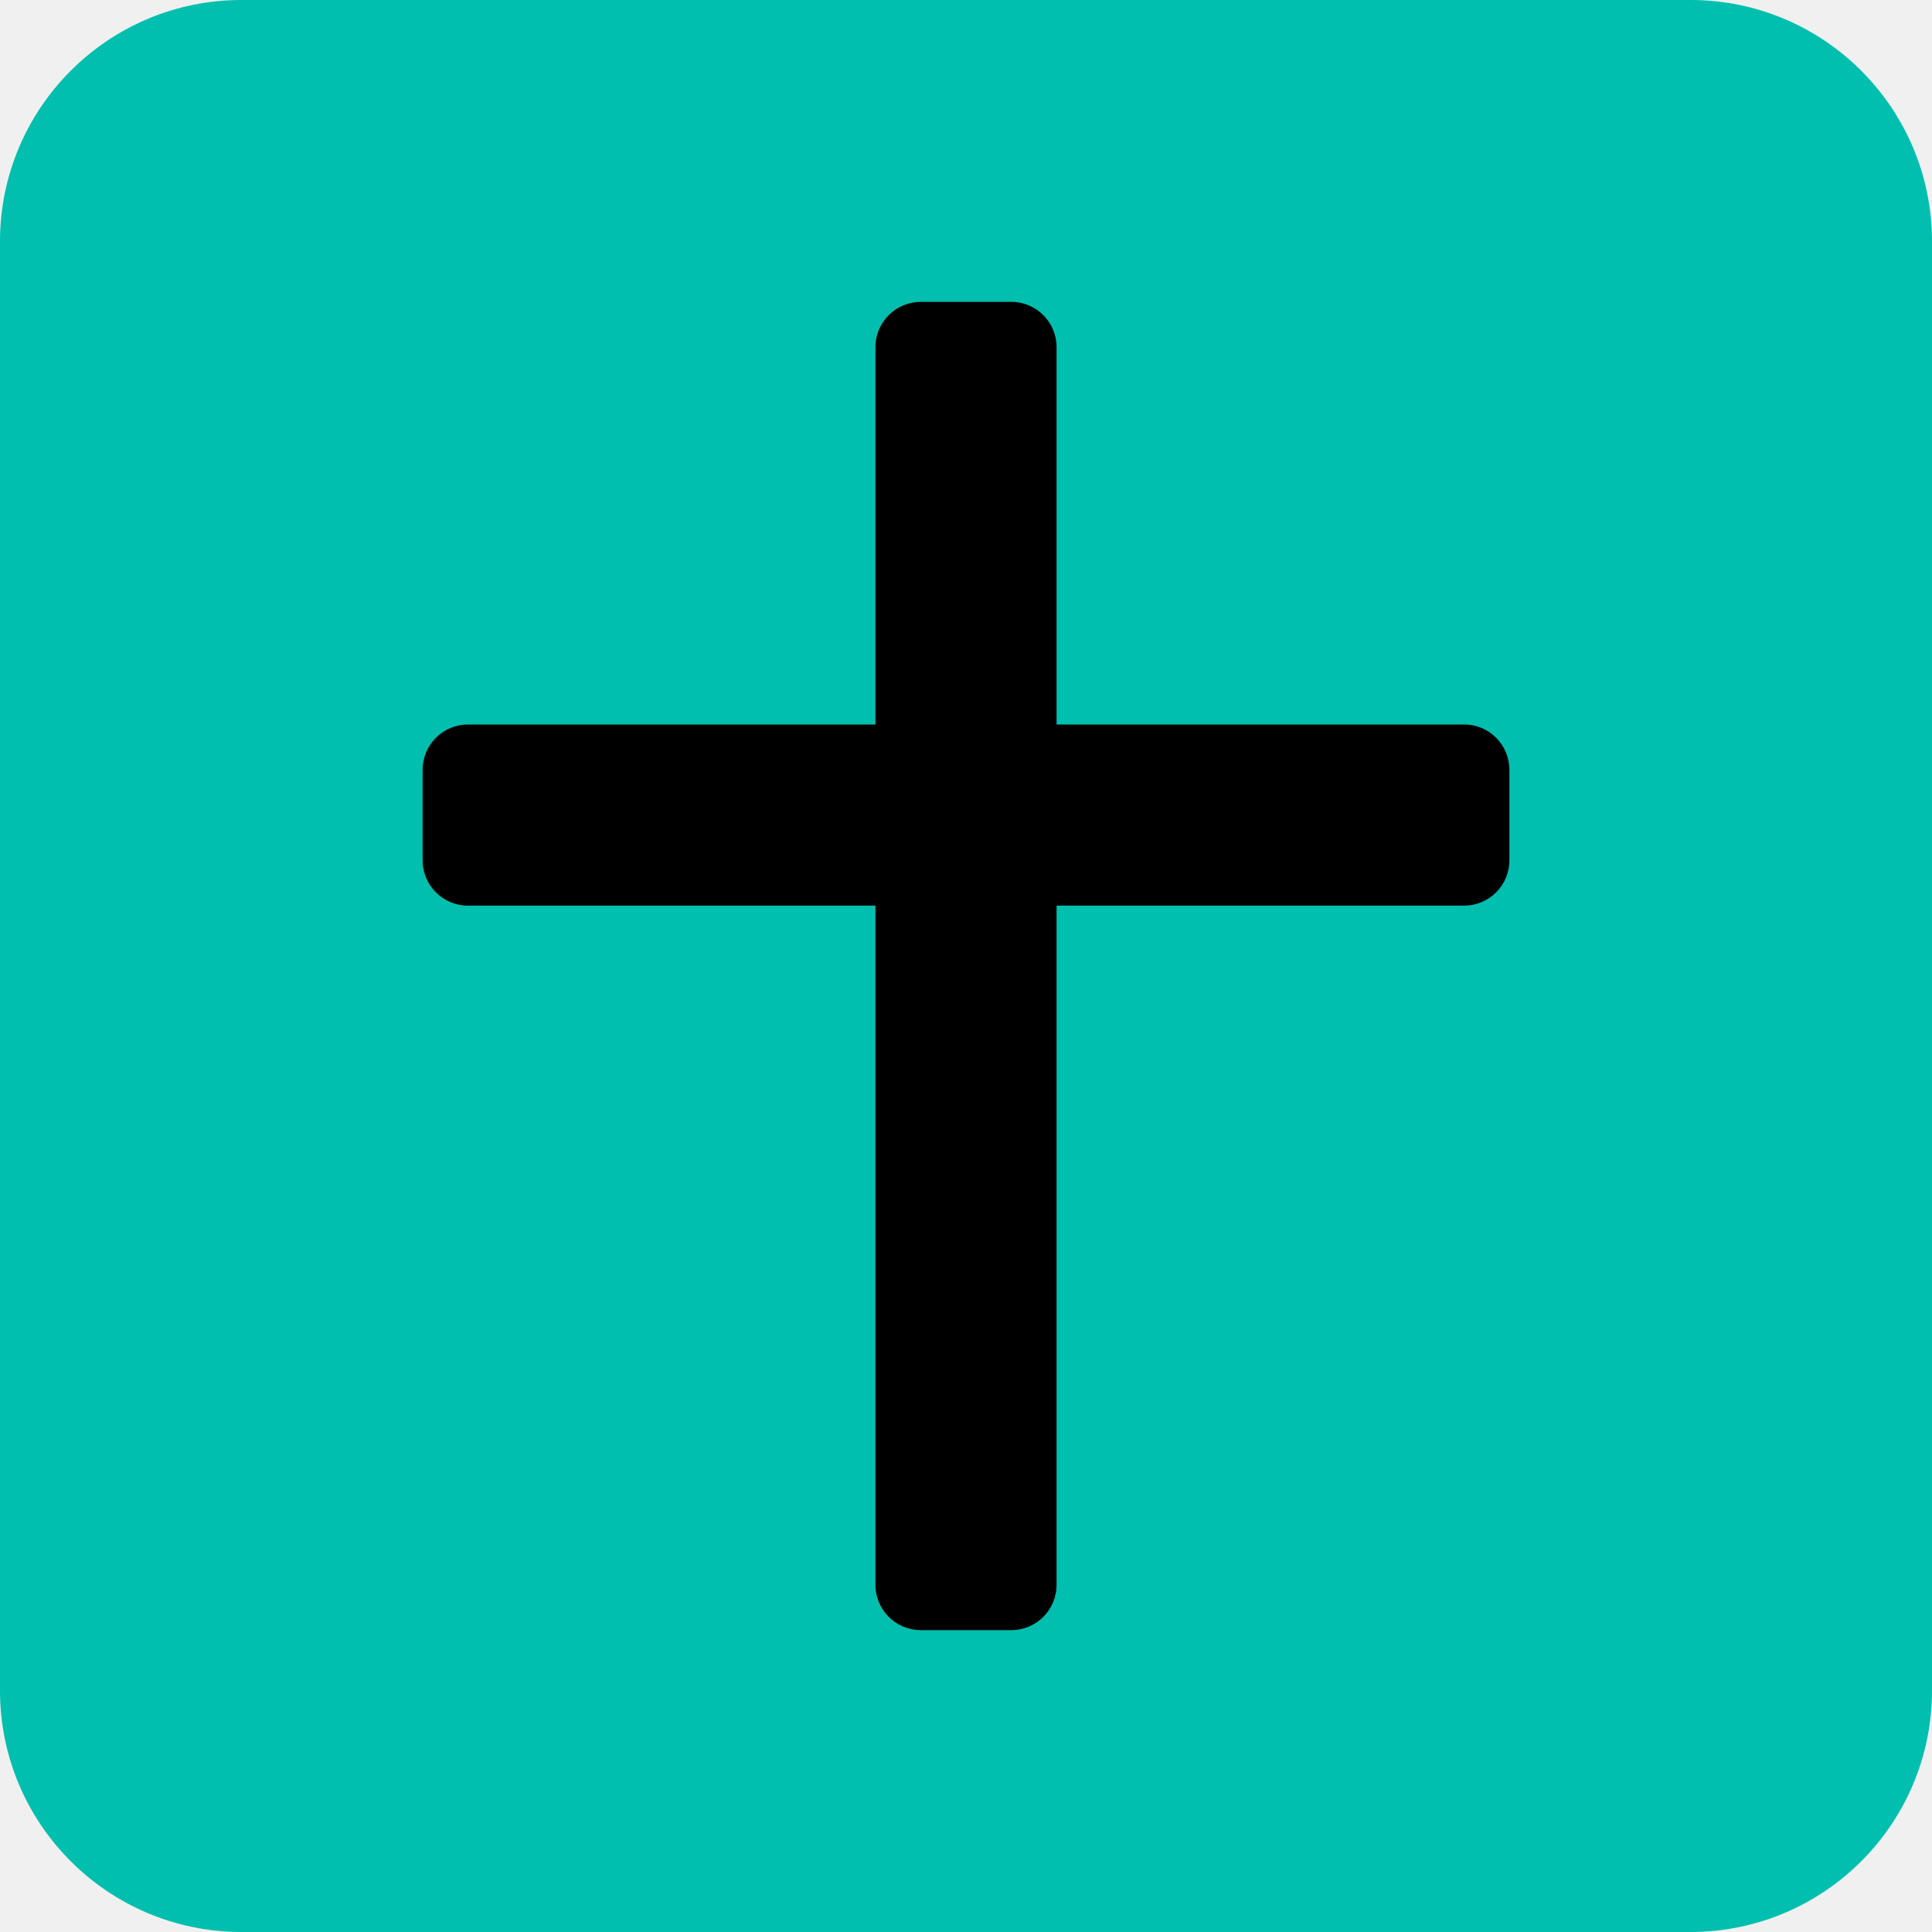
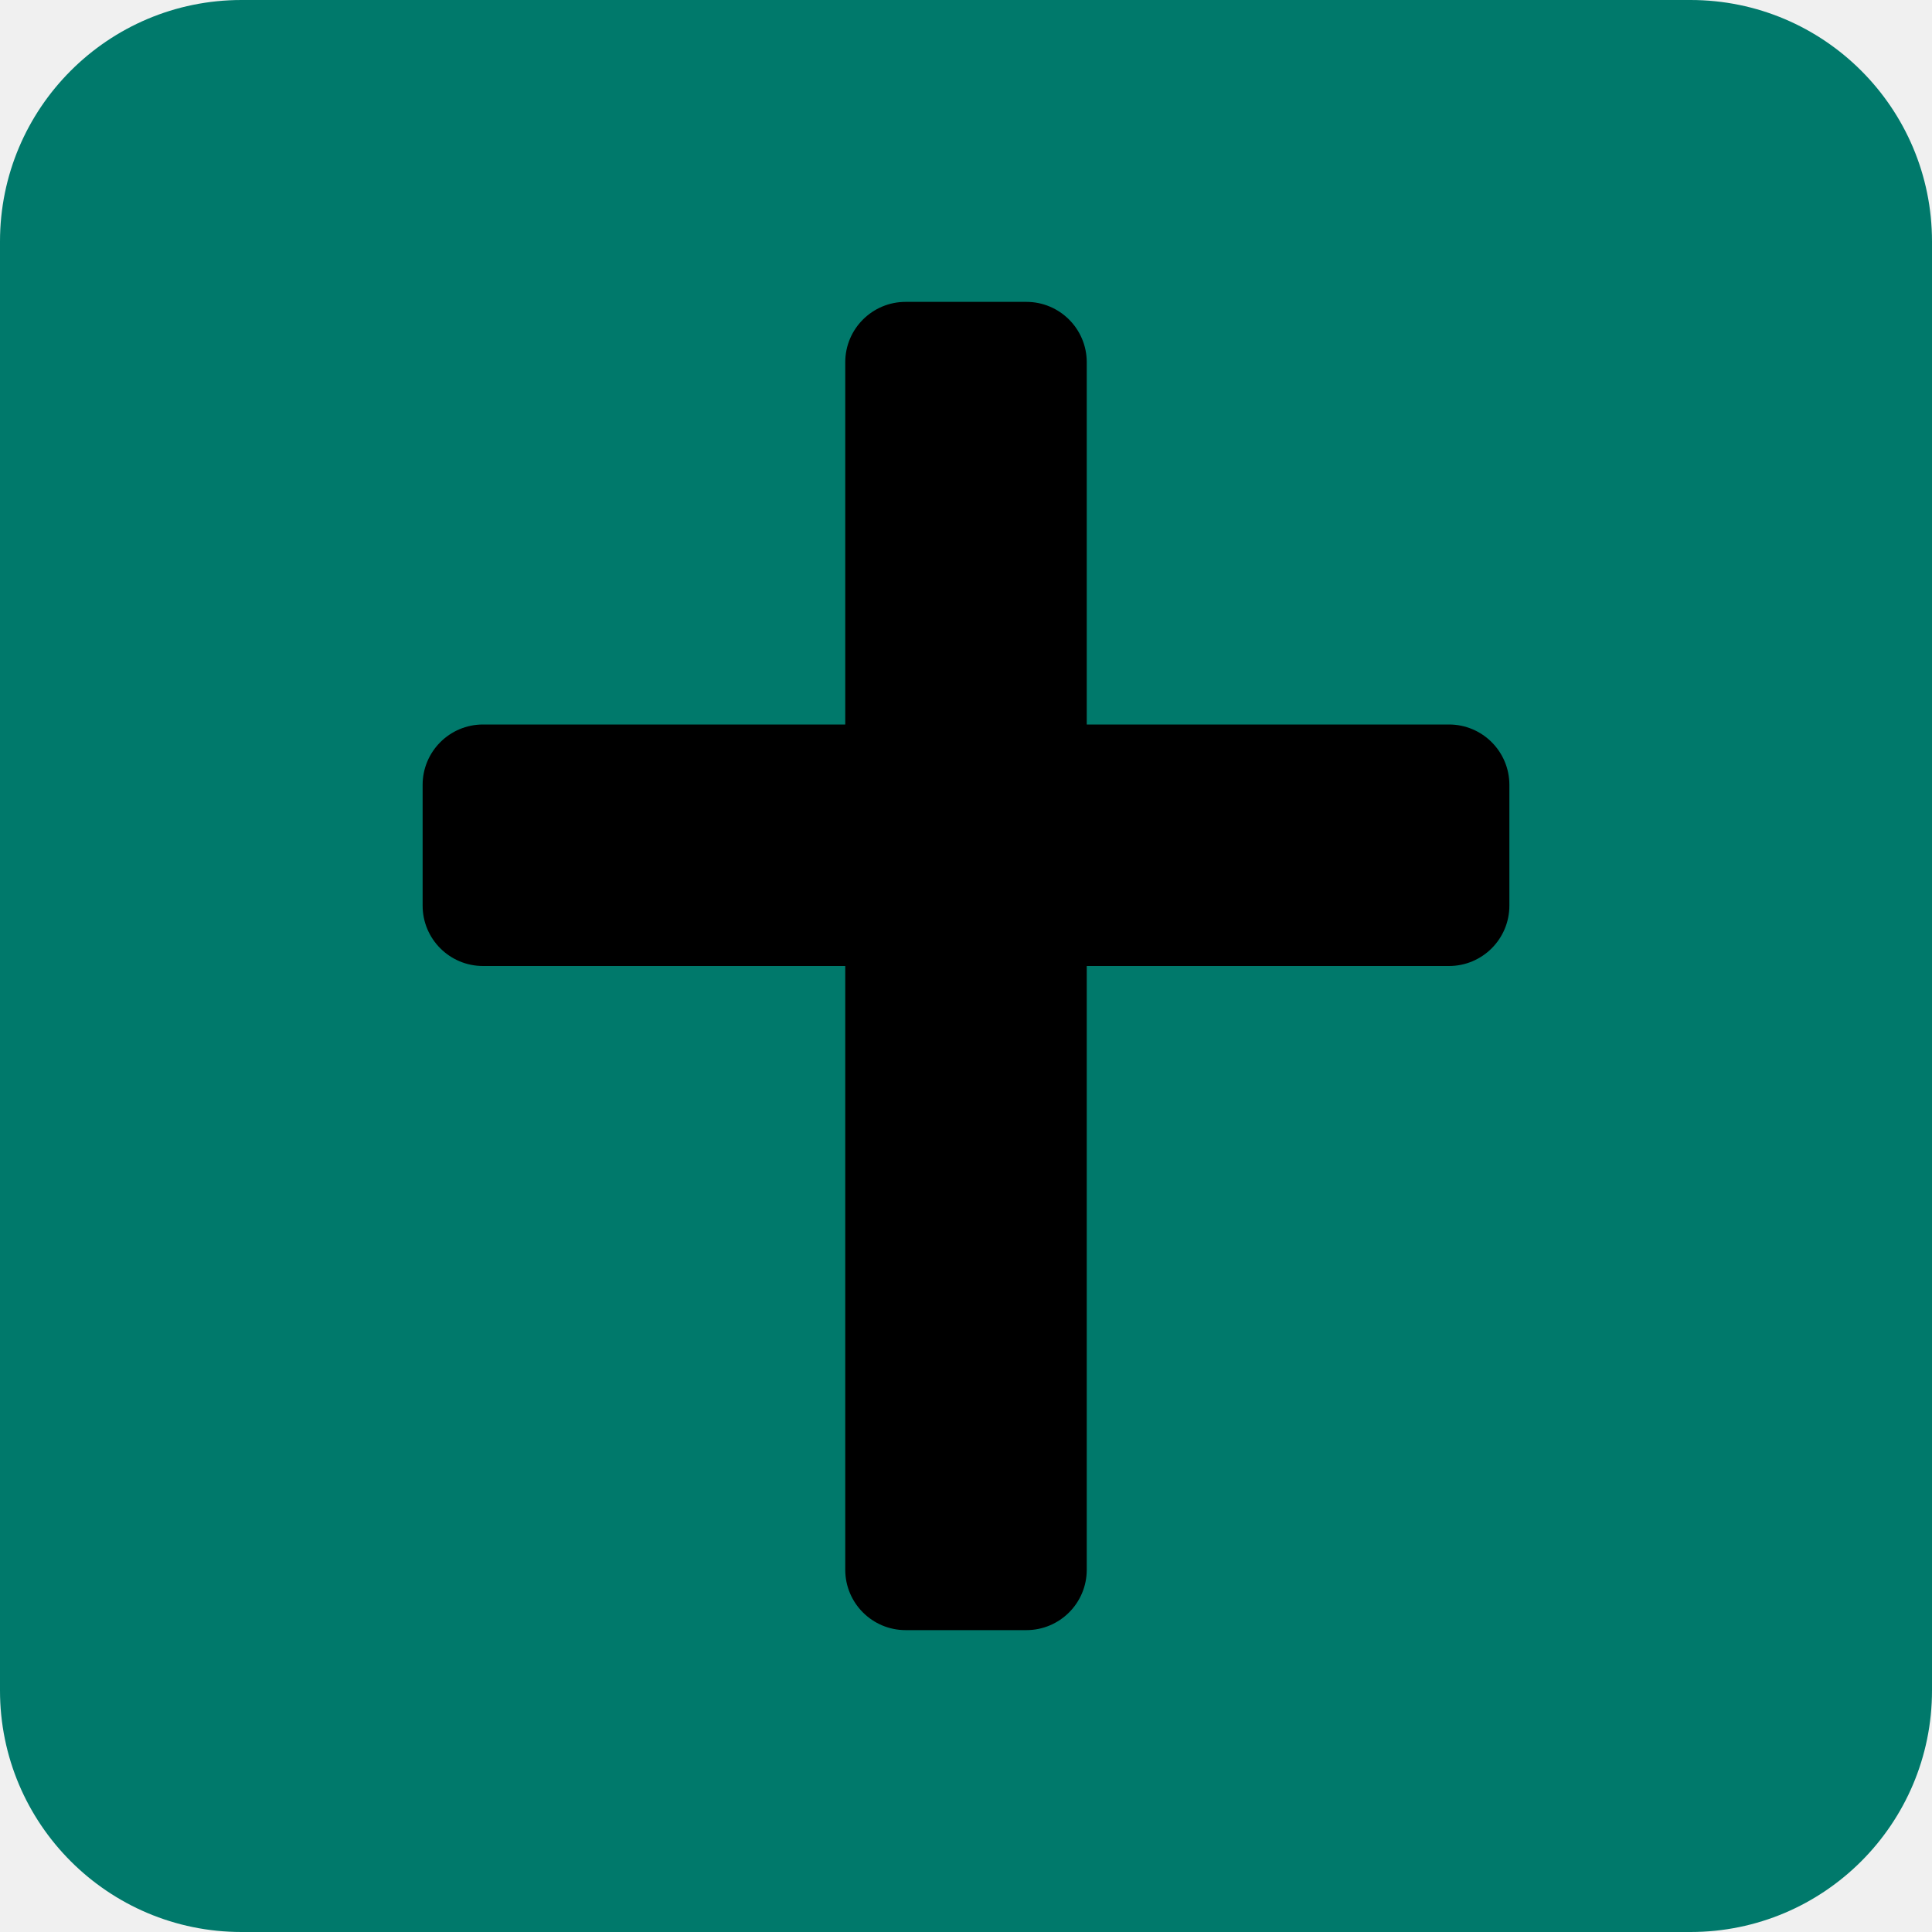
<svg xmlns="http://www.w3.org/2000/svg" viewBox="0 0 64 64">
  <mask id="m">
    <rect width="100%" height="100%" fill="white" />
  </mask>
-   <rect width="100%" height="100%" fill="#00BFAE" rx="8" />
+   <rect width="100%" height="100%" fill="#00796B" rx="8" />
  <g fill="black" mask="url(#m)">
-     <rect x="29" y="10" width="6" height="44" rx="1.5" />
-     <rect x="14" y="24" width="36" height="6" rx="1.5" />
+     <rect x="28" y="10" width="8" height="44" rx="2" />
+     <rect x="14" y="24" width="36" height="8" rx="2" />
  </g>
</svg>
